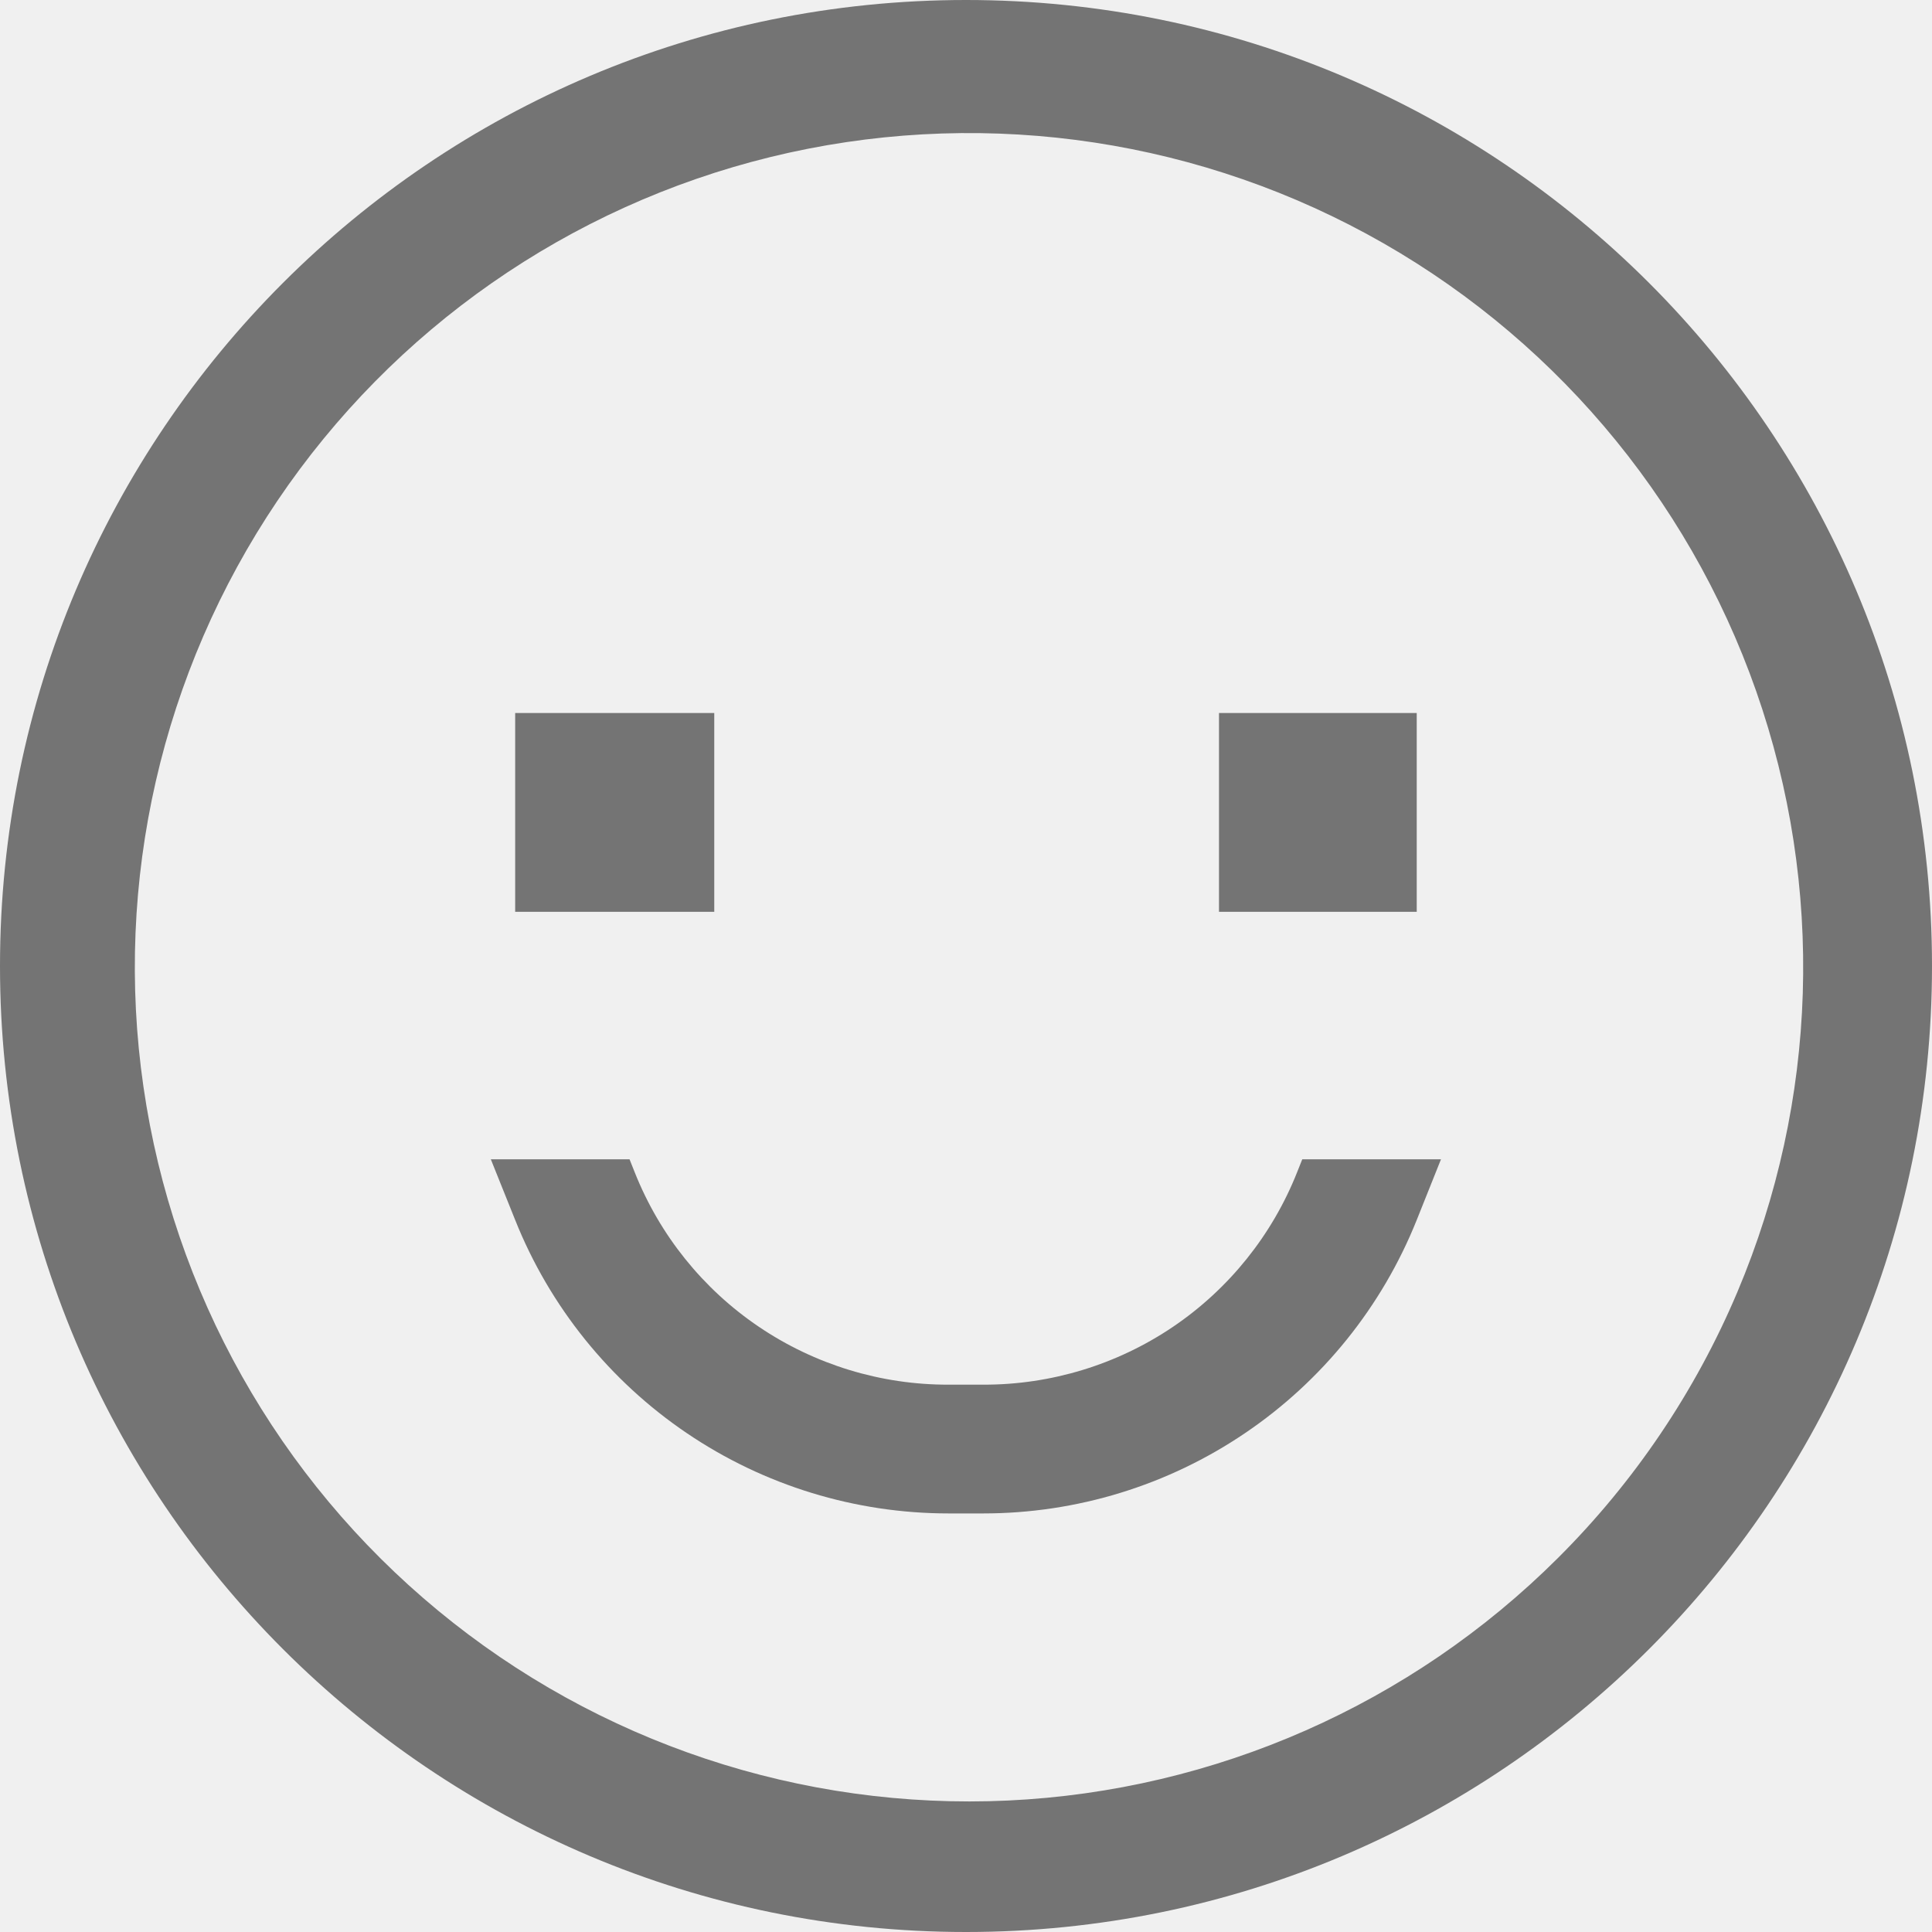
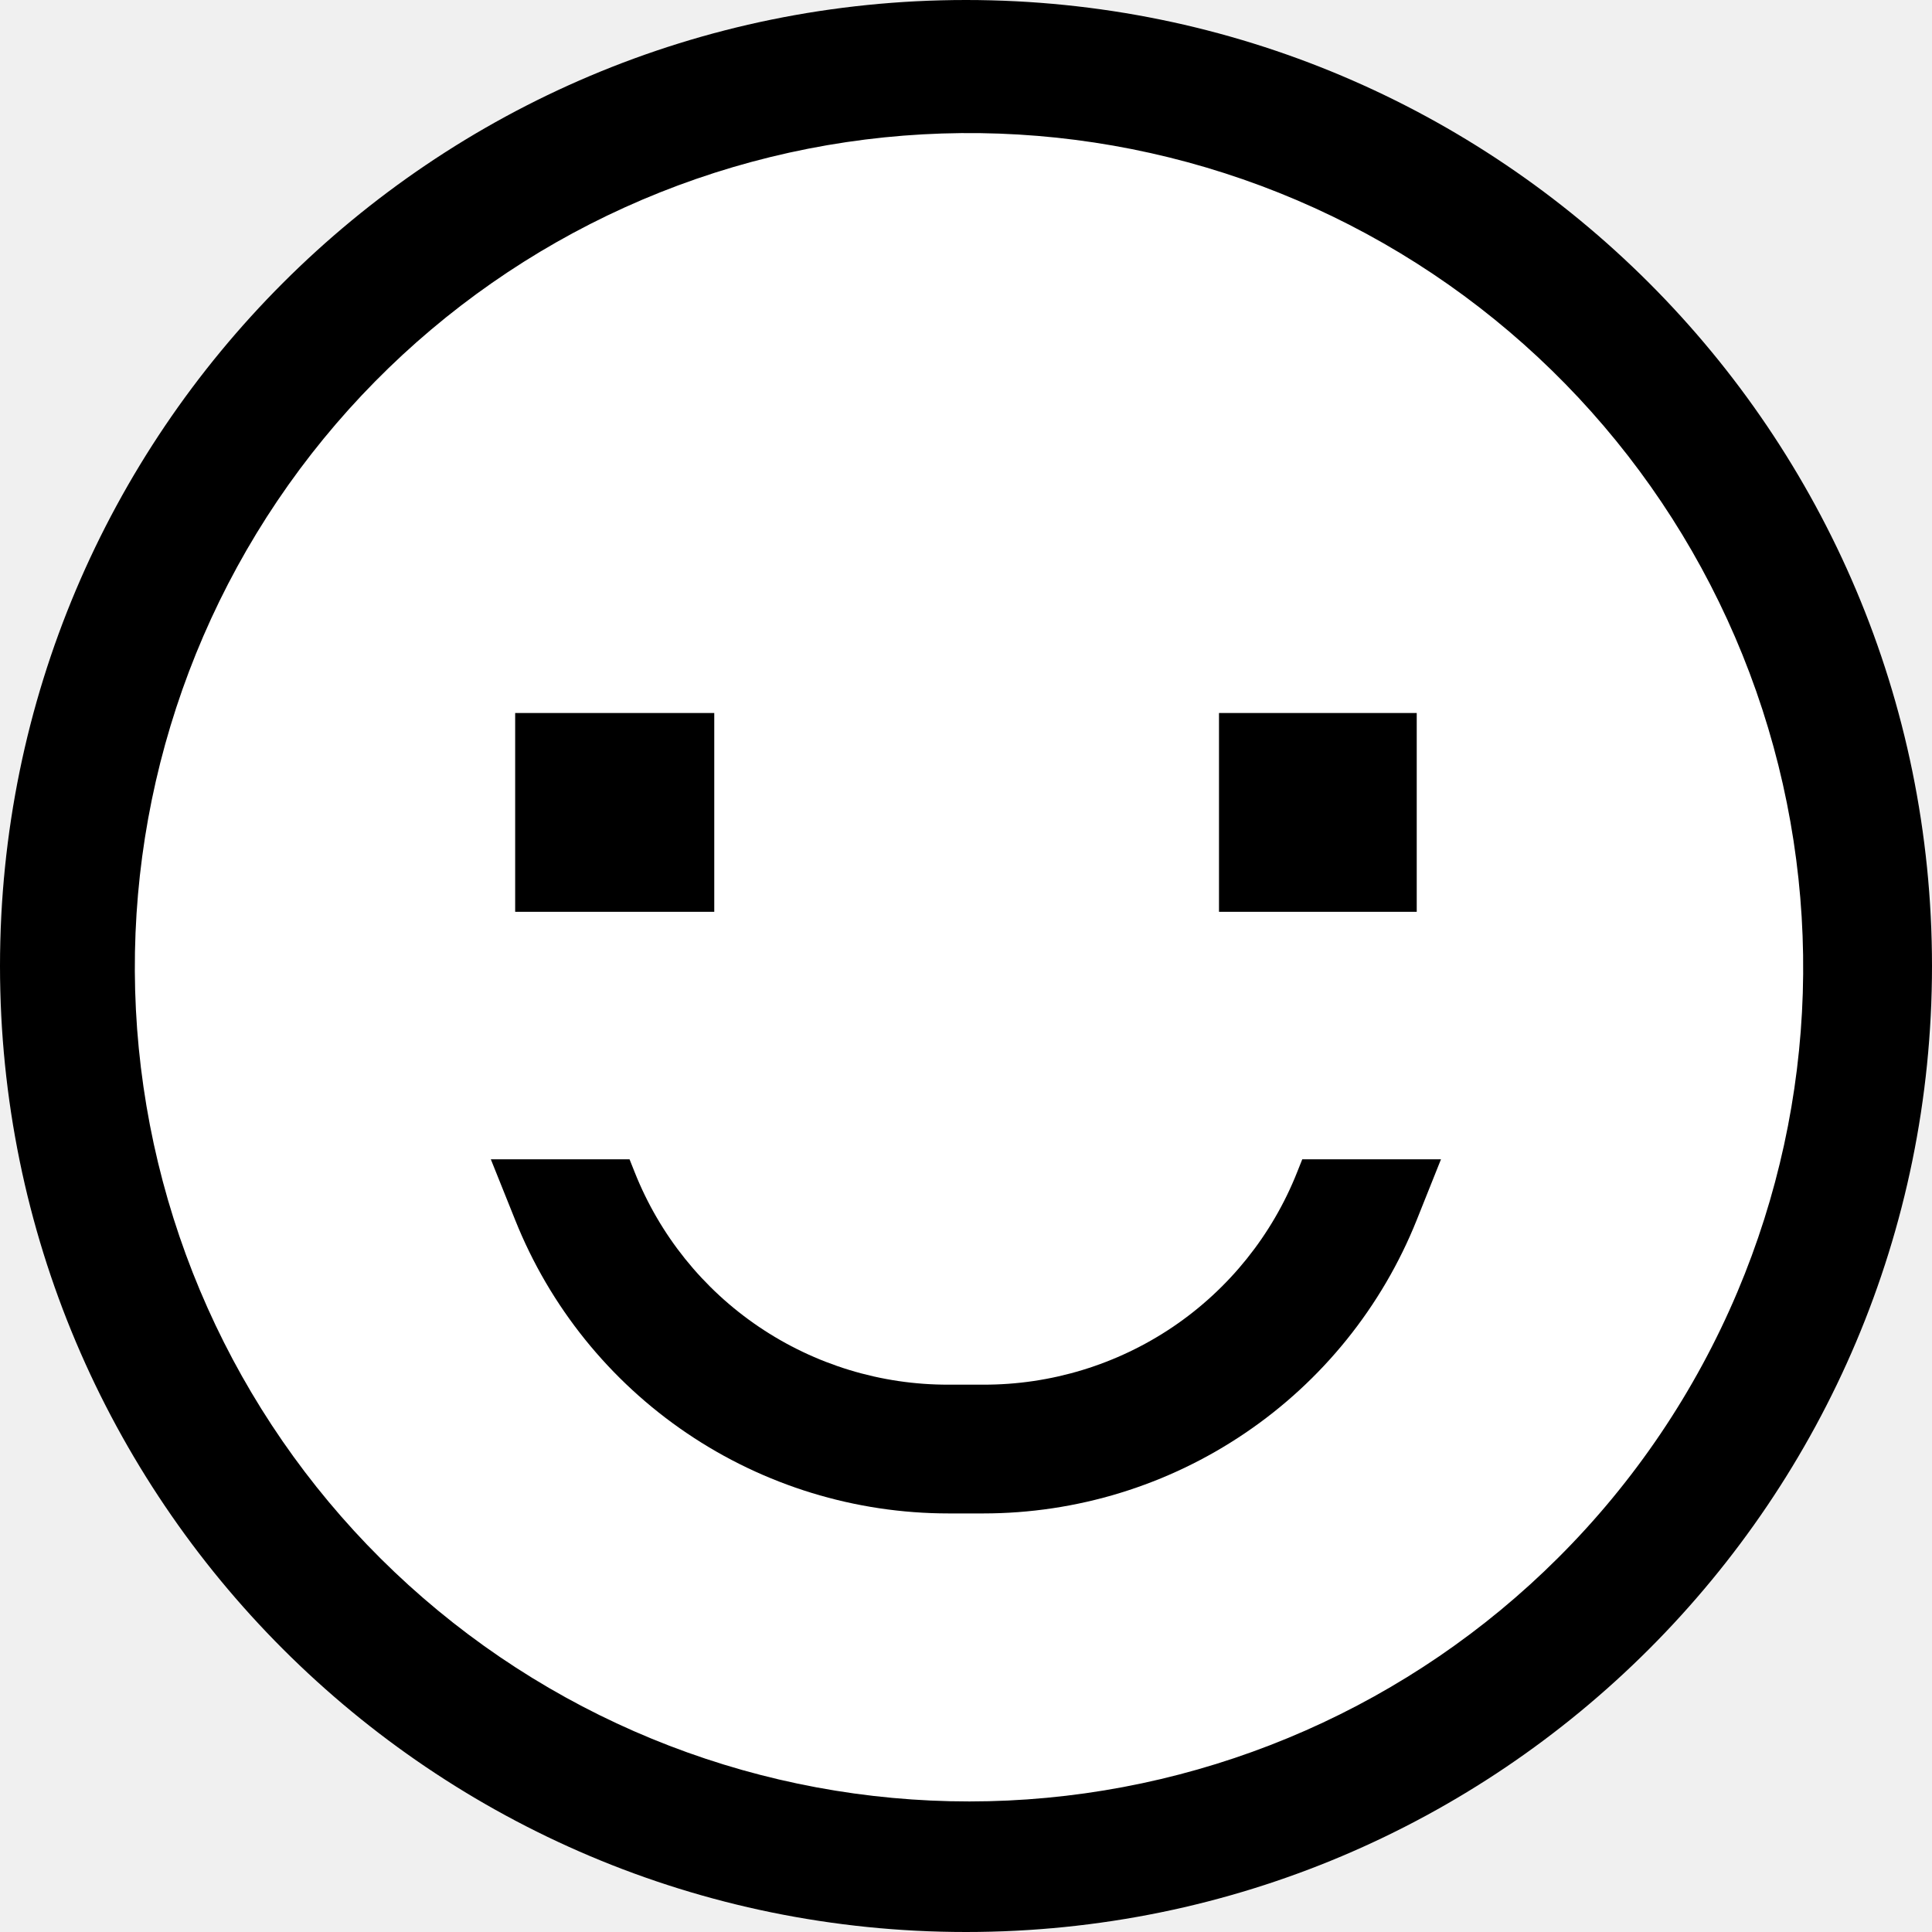
- <svg xmlns="http://www.w3.org/2000/svg" width="20" height="20" viewBox="0 0 20 20" fill="none">
-   <g clip-path="url(#clip0_9525_222364)">
-     <path d="M7.394 7.381H5.333V9.439H7.394V7.381Z" fill="#747474" />
-     <path d="M14.666 7.381H12.619V9.439H14.666V7.381Z" fill="#747474" />
-     <path d="M12.143 13.735C12.722 13.343 13.17 12.785 13.428 12.134L13.481 12.001H14.917L14.666 12.629C14.307 13.526 13.688 14.295 12.888 14.836C12.088 15.378 11.144 15.667 10.178 15.667H9.82C8.854 15.667 7.91 15.378 7.11 14.836C6.311 14.295 5.691 13.526 5.333 12.629L5.081 12.001H6.517L6.57 12.134C6.828 12.785 7.276 13.343 7.856 13.735C8.436 14.127 9.12 14.336 9.82 14.334H10.178C10.878 14.336 11.563 14.127 12.143 13.735Z" fill="#747474" />
-     <path fill-rule="evenodd" clip-rule="evenodd" d="M0 10C0 4.477 4.477 0 10 0C15.523 0 20 4.477 20 10C20 15.523 15.523 20 10 20C4.477 20 0 15.523 0 10ZM10.436 18.639C12.579 18.538 14.609 17.643 16.128 16.128C16.92 15.339 17.551 14.403 17.986 13.373C18.821 11.396 18.89 9.18 18.18 7.155C17.47 5.13 16.031 3.442 14.145 2.42C12.258 1.398 10.058 1.115 7.974 1.626C5.89 2.137 4.071 3.406 2.871 5.185C1.672 6.964 1.177 9.126 1.485 11.25C1.792 13.373 2.879 15.306 4.534 16.672C6.189 18.039 8.293 18.739 10.436 18.639Z" fill="#747474" />
+ <svg width="20" height="20" viewBox="0 0 20 20" fill="none">
+   <g clipPath="url(#clip0_9525_222364)">
+     <path className="emoji-circle" fillRule="evenodd" clipRule="evenodd" d="M0 10C0 4.477 4.477 0 10 0C15.523 0 20 4.477 20 10C20 15.523 15.523 20 10 20C4.477 20 0 15.523 0 10ZM10.436 18.639..." fill="#FFFFFF" />
+     <path fill-rule="evenodd" clip-rule="evenodd" d="M0 10C0 4.477 4.477 0 10 0C15.523 0 20 4.477 20 10C20 15.523 15.523 20 10 20C4.477 20 0 15.523 0 10ZM10.436 18.639C12.579 18.538 14.609 17.643 16.128 16.128C16.92 15.339 17.551 14.403 17.986 13.373C18.821 11.396 18.89 9.18 18.18 7.155C17.47 5.13 16.031 3.442 14.145 2.42C12.258 1.398 10.058 1.115 7.974 1.626C5.89 2.137 4.071 3.406 2.871 5.185C1.672 6.964 1.177 9.126 1.485 11.25C1.792 13.373 2.879 15.306 4.534 16.672C6.189 18.039 8.293 18.739 10.436 18.639Z" fill="currentColor" />
+     <path className="emoji-details" d="M7.394 7.381H5.333V9.439H7.394V7.381Z" fill="currentColor" />
+     <path className="emoji-details" d="M14.666 7.381H12.619V9.439H14.666V7.381Z" fill="currentColor" />
+     <path d="M12.143 13.735C12.722 13.343 13.17 12.785 13.428 12.134L13.481 12.001H14.917L14.666 12.629C14.307 13.526 13.688 14.295 12.888 14.836C12.088 15.378 11.144 15.667 10.178 15.667H9.82C8.854 15.667 7.91 15.378 7.11 14.836C6.311 14.295 5.691 13.526 5.333 12.629L5.081 12.001H6.517L6.57 12.134C6.828 12.785 7.276 13.343 7.856 13.735C8.436 14.127 9.12 14.336 9.82 14.334H10.178C10.878 14.336 11.563 14.127 12.143 13.735Z" fill="currentColor" />
  </g>
-   <defs>
-     <clipPath id="clip0_9525_222364">
-       <rect width="20" height="20" fill="white" />
-     </clipPath>
-   </defs>
</svg>
